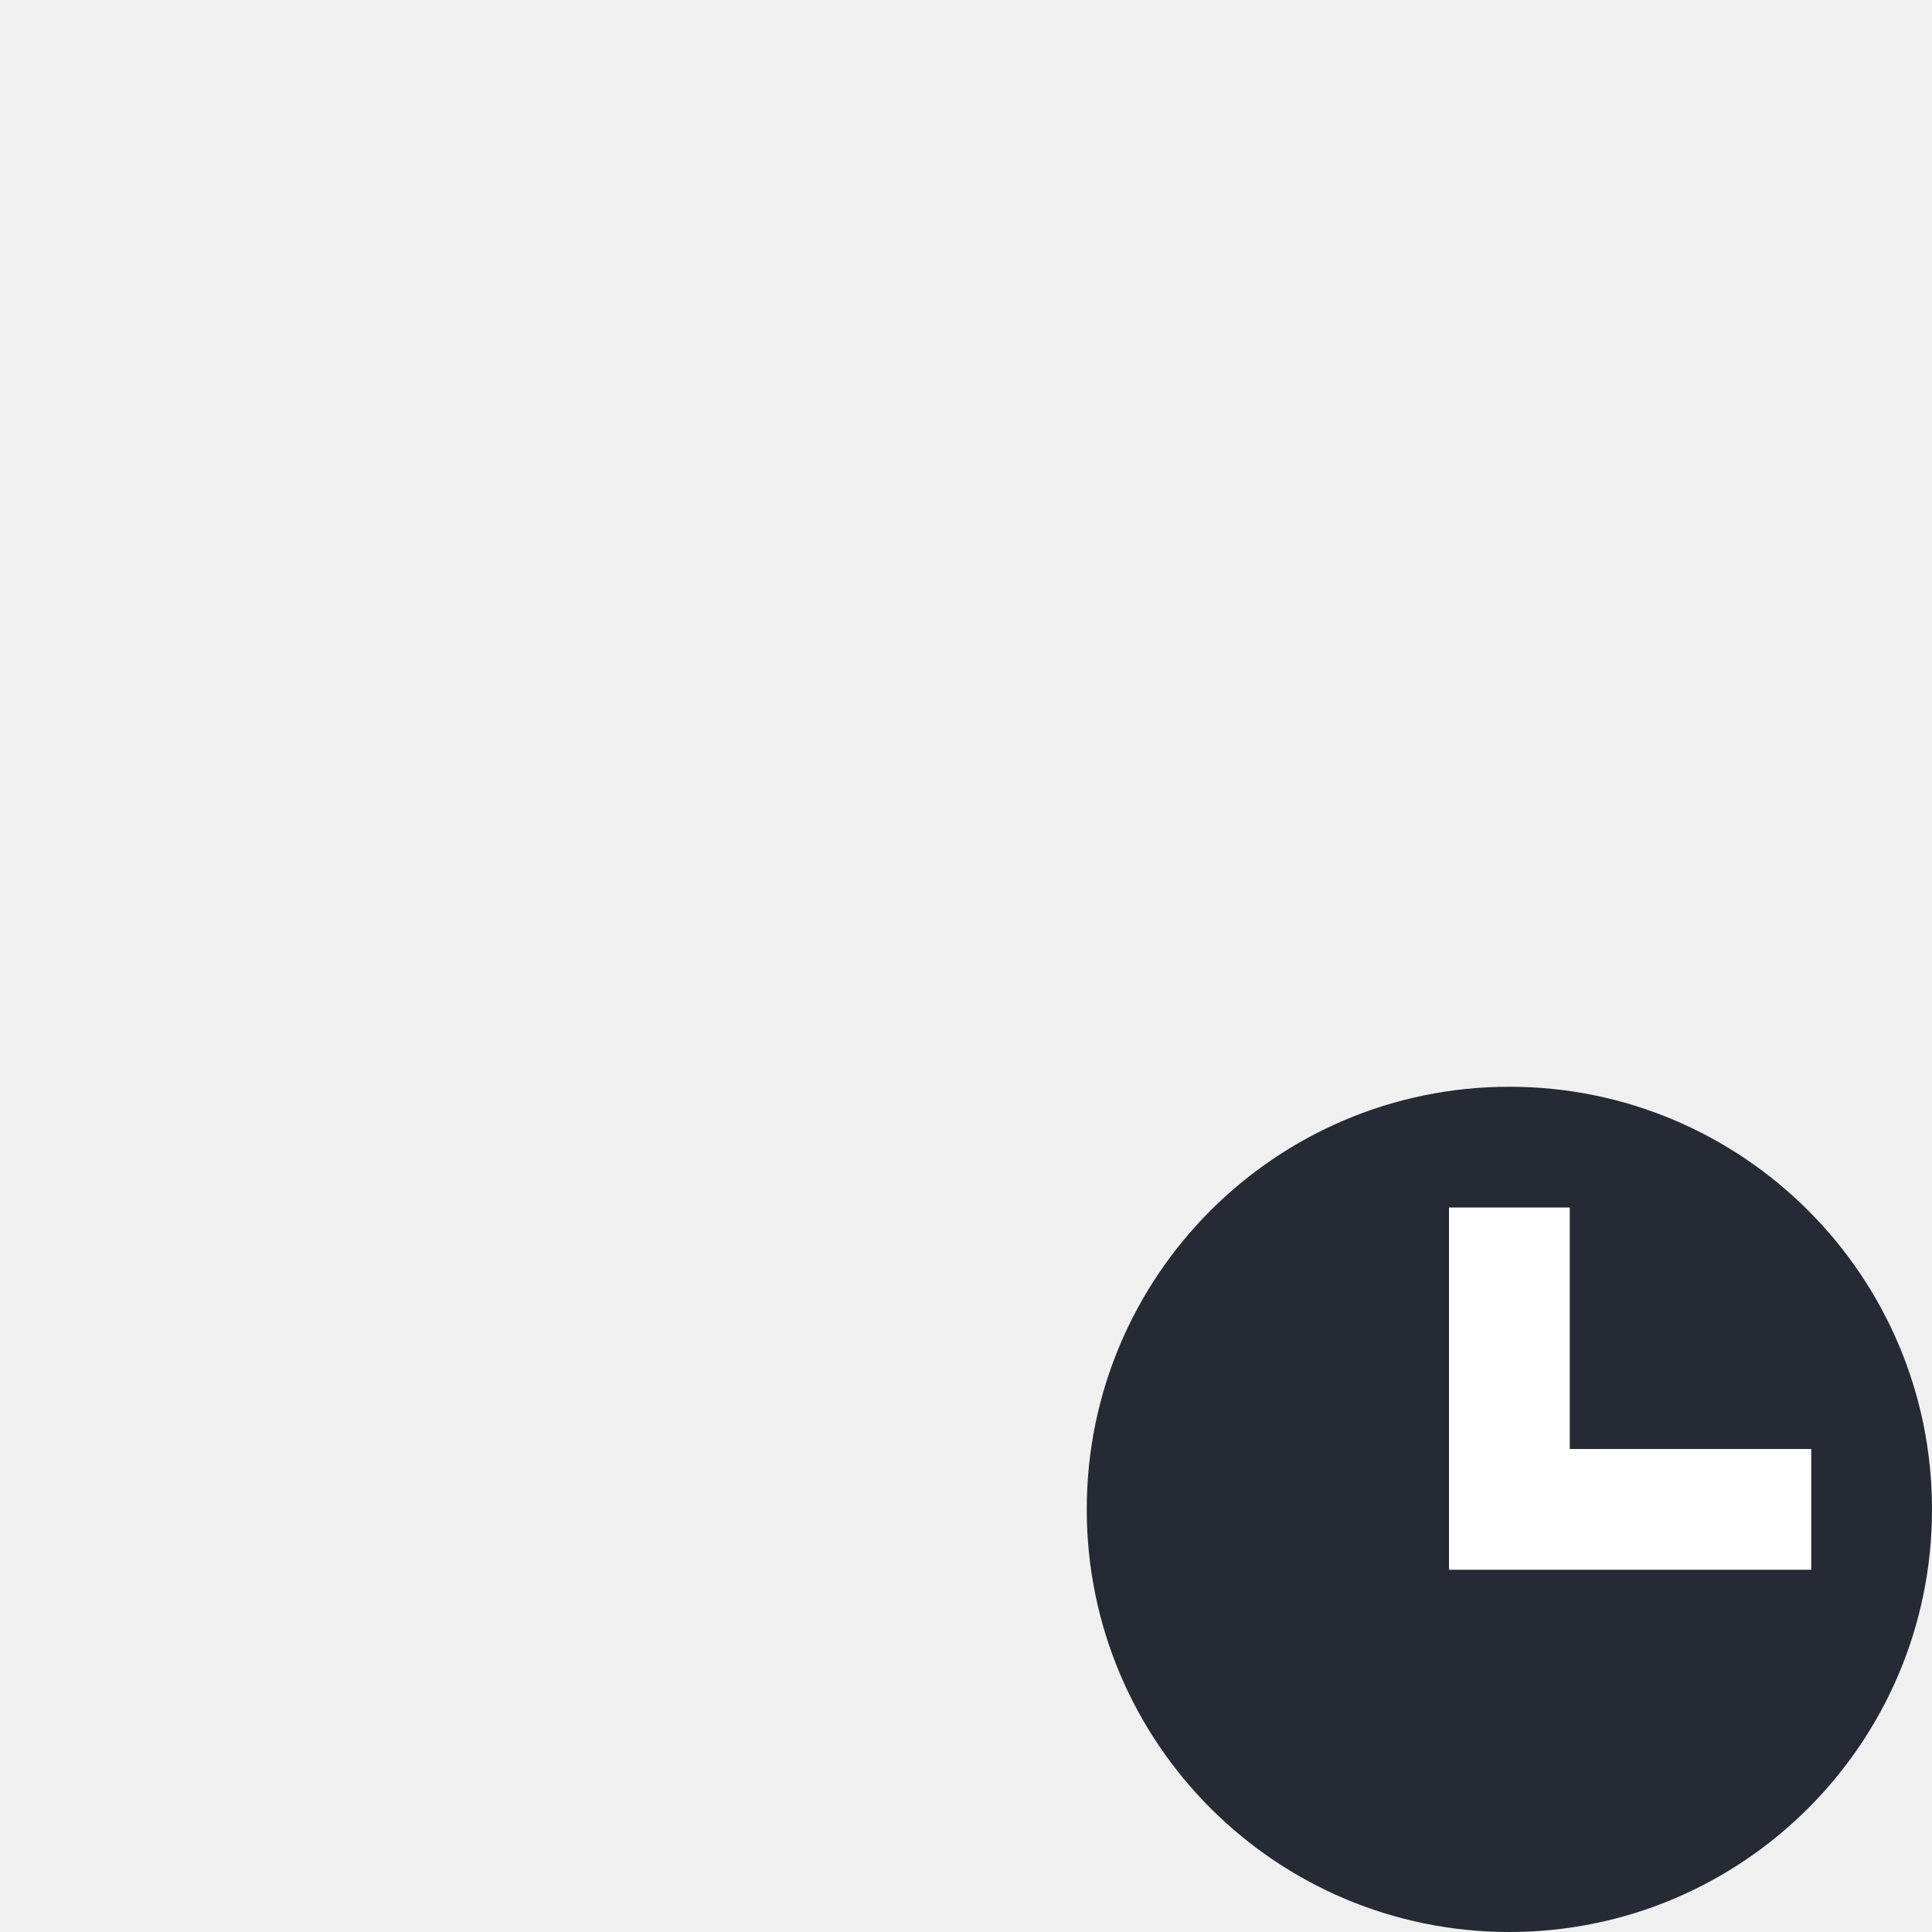
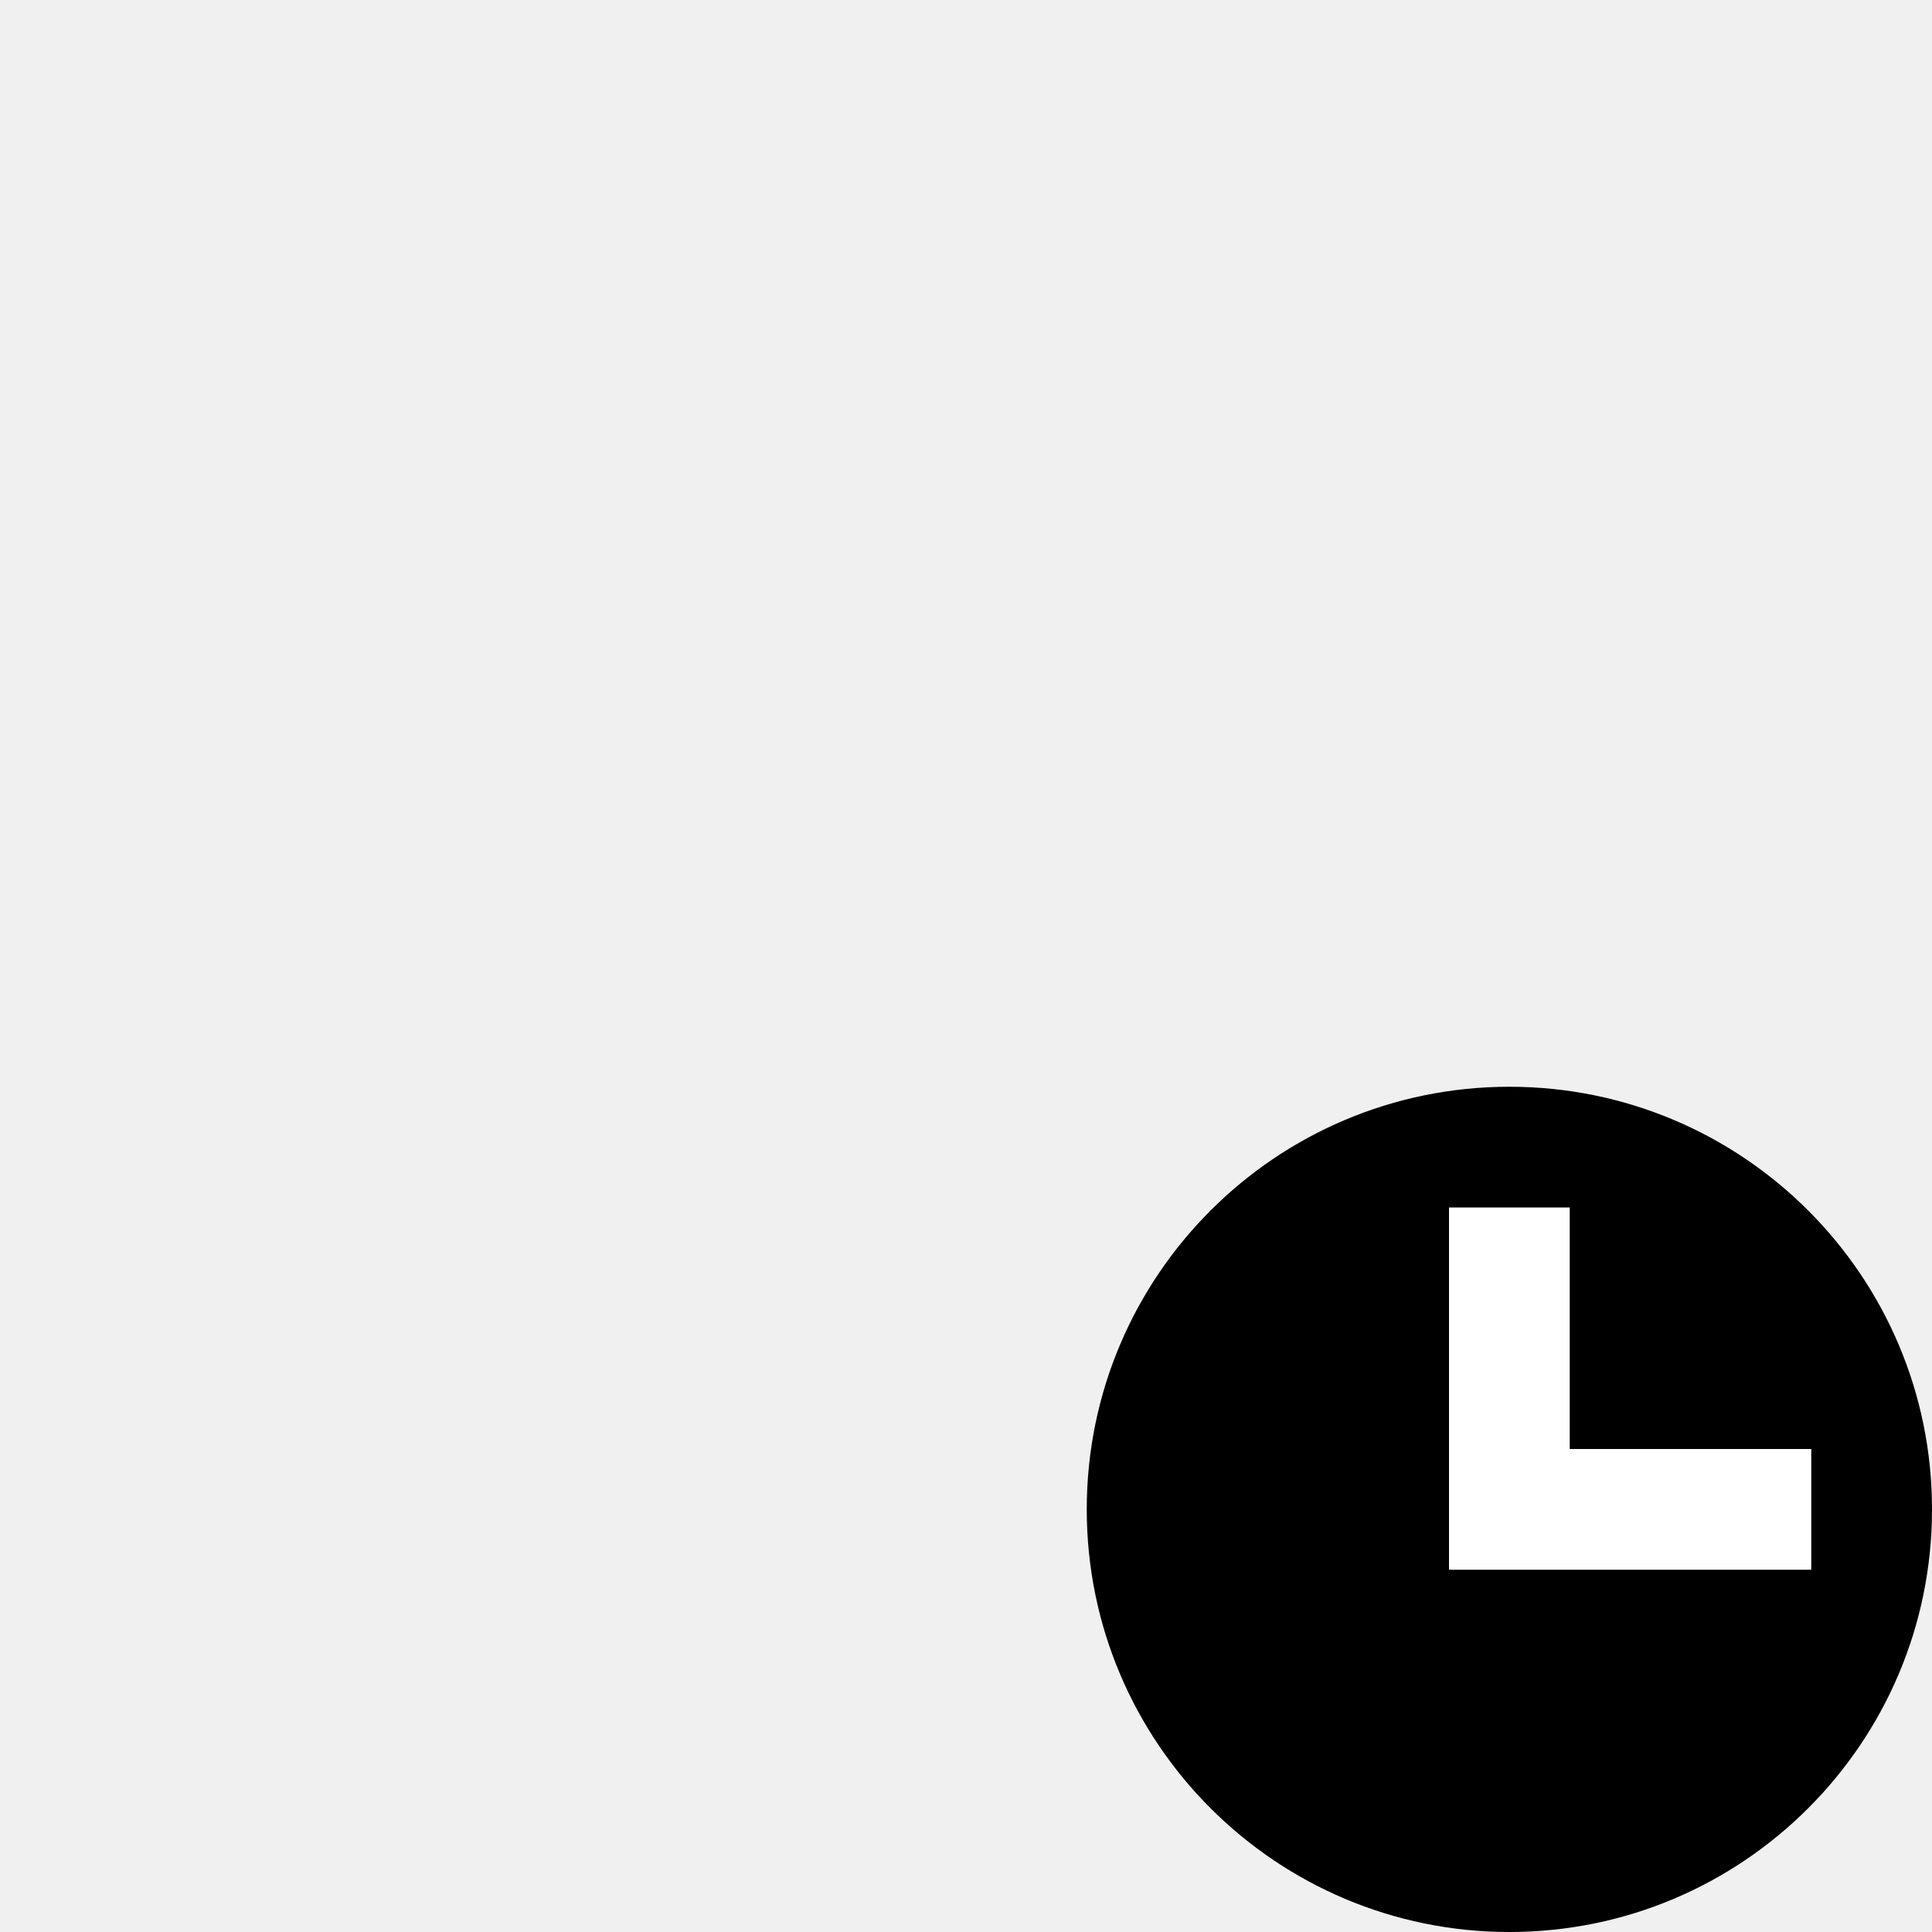
<svg xmlns="http://www.w3.org/2000/svg" viewBox="0 0 16 16" id="svg2" version="1.1" width="16" height="16">
  <defs id="defs18" />
-   <path id="path4138" d="M 12.5,9 A 3.5,3.5 0 0 0 9,12.5 3.5,3.5 0 0 0 12.5,16 3.5,3.5 0 0 0 16,12.5 3.5,3.5 0 0 0 12.5,9 Z" style="opacity:1;fill:#252a35;fill-opacity:1" />
+   <path id="path4138" d="M 12.5,9 A 3.5,3.5 0 0 0 9,12.5 3.5,3.5 0 0 0 12.5,16 3.5,3.5 0 0 0 16,12.5 3.5,3.5 0 0 0 12.5,9 Z" style="opacity:1;fill:#000000;fill-opacity:1" />
  <path id="path4267" d="m 12,10 1,0 0,2 2,0 0,1 -3,0 0,-1 0,-2 z" style="opacity:1;fill:#ffffff;fill-opacity:1" />
</svg>
